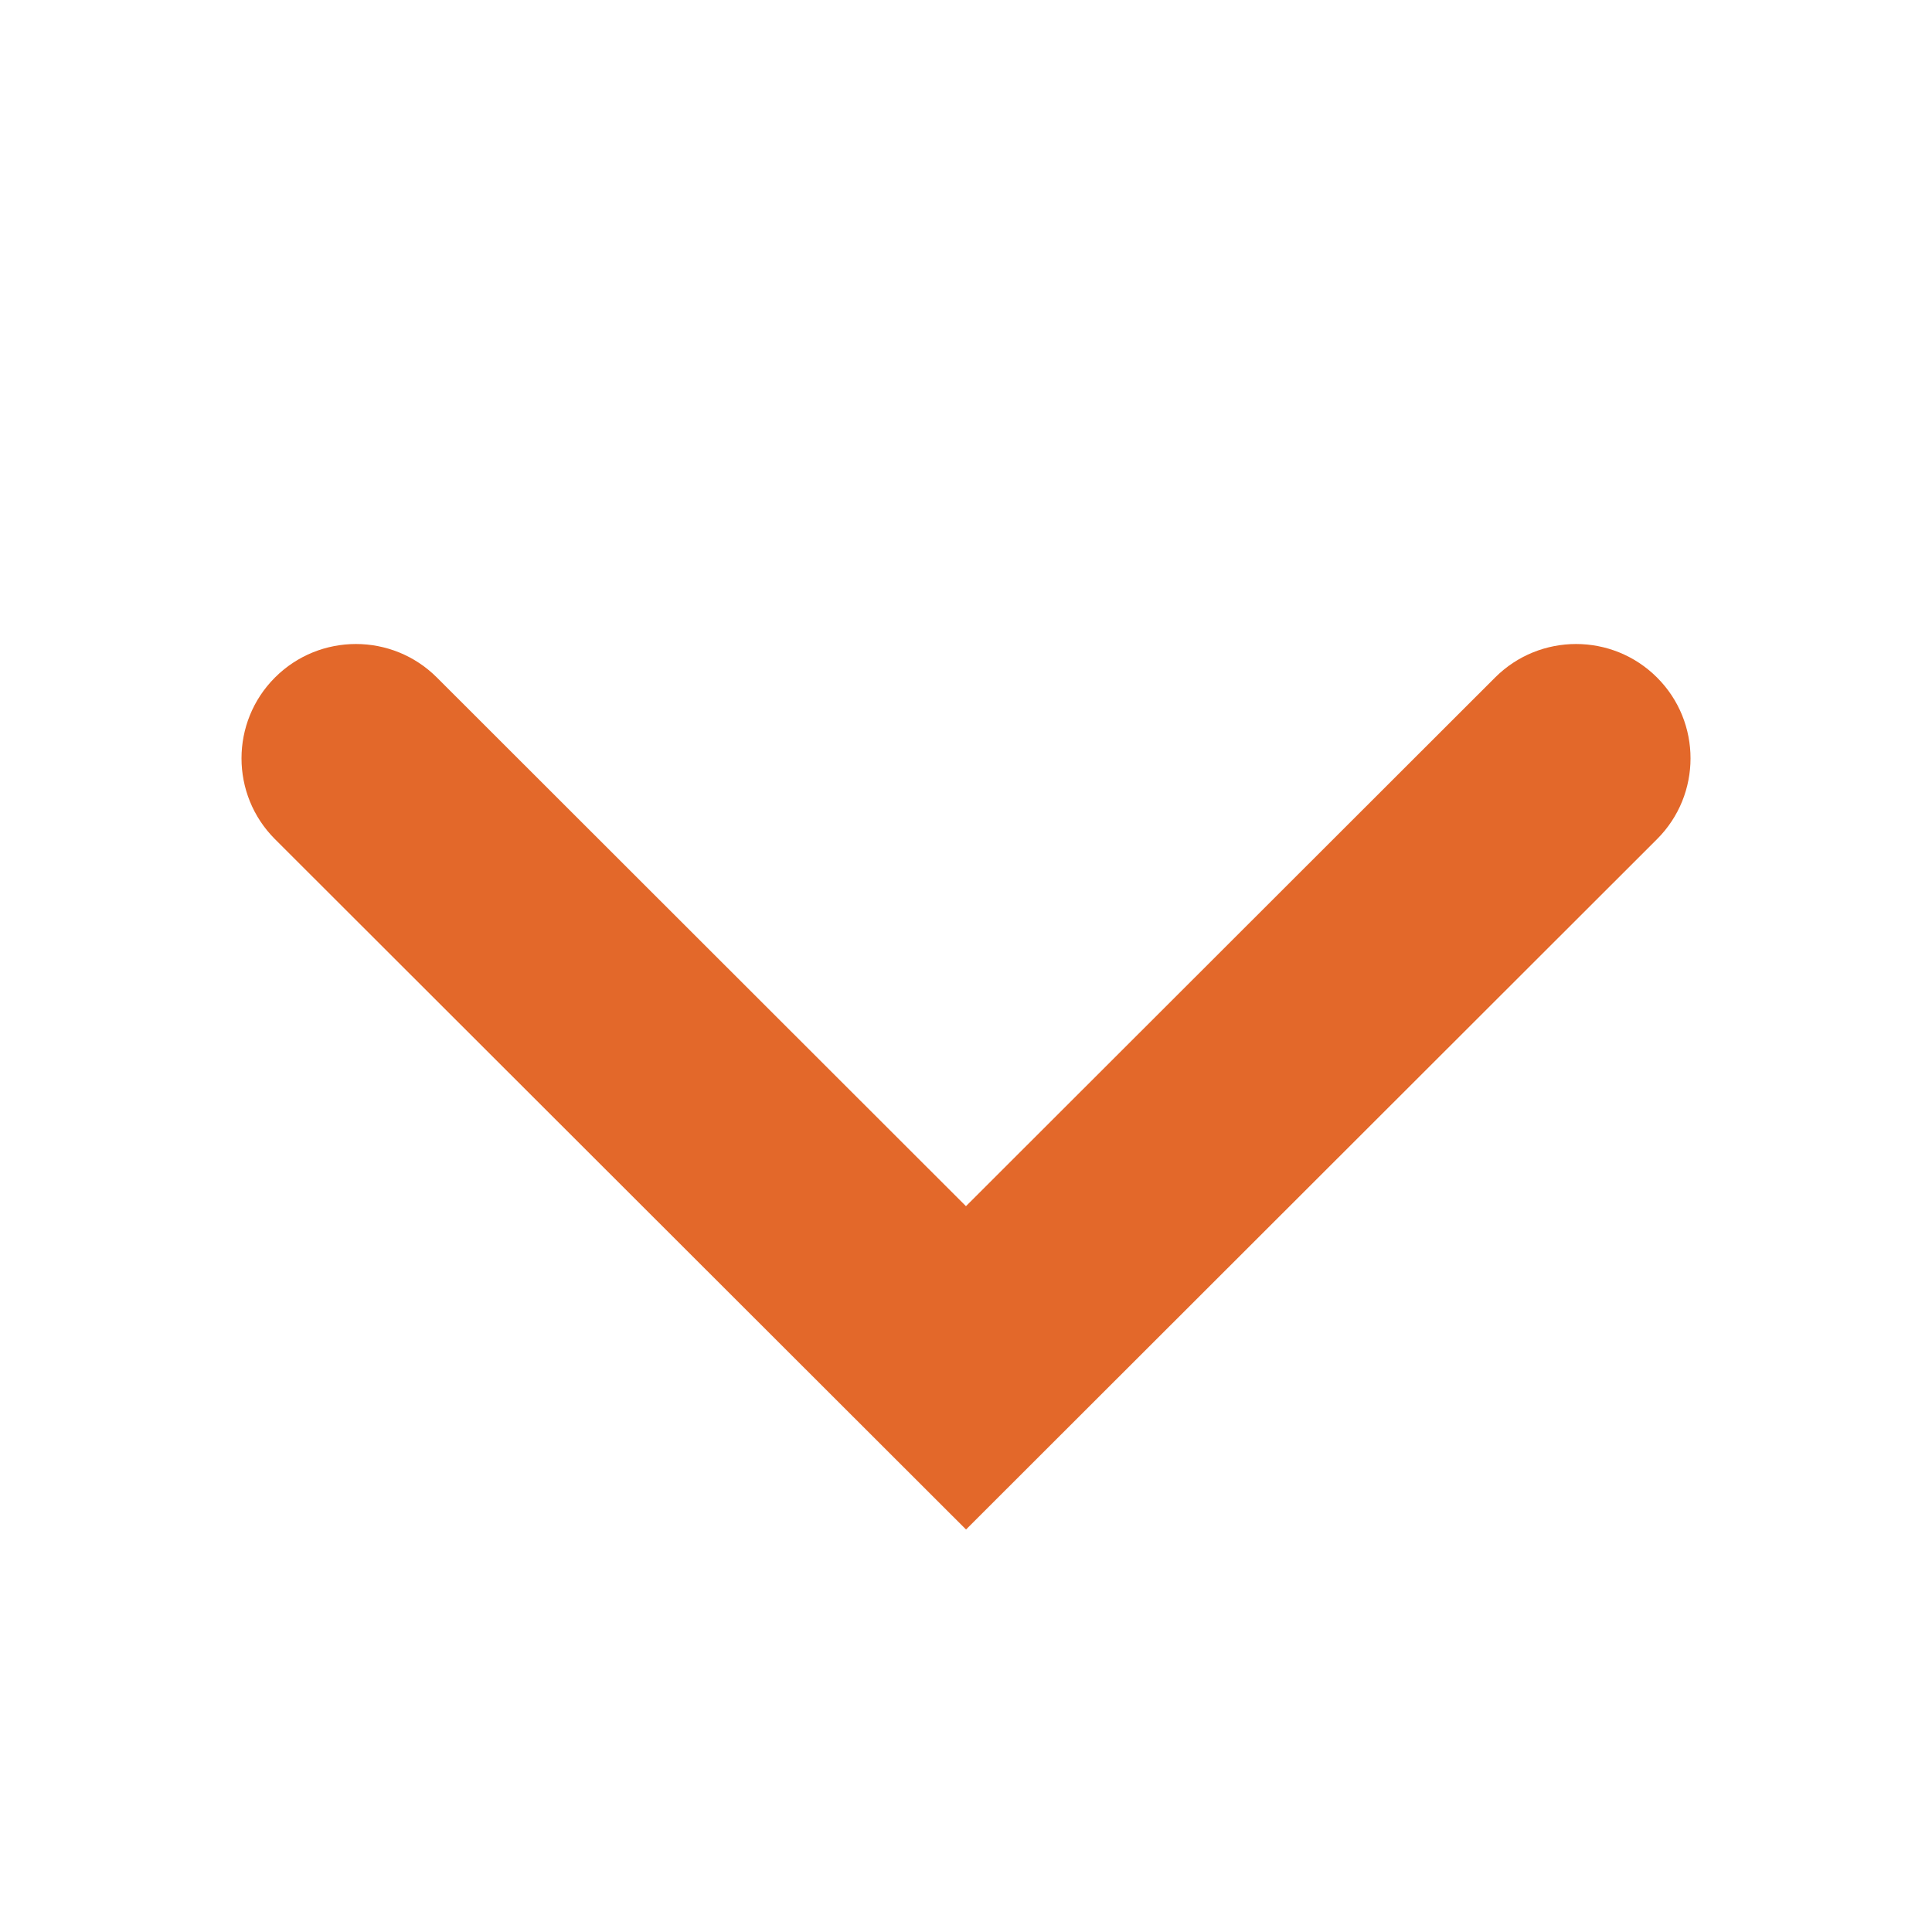
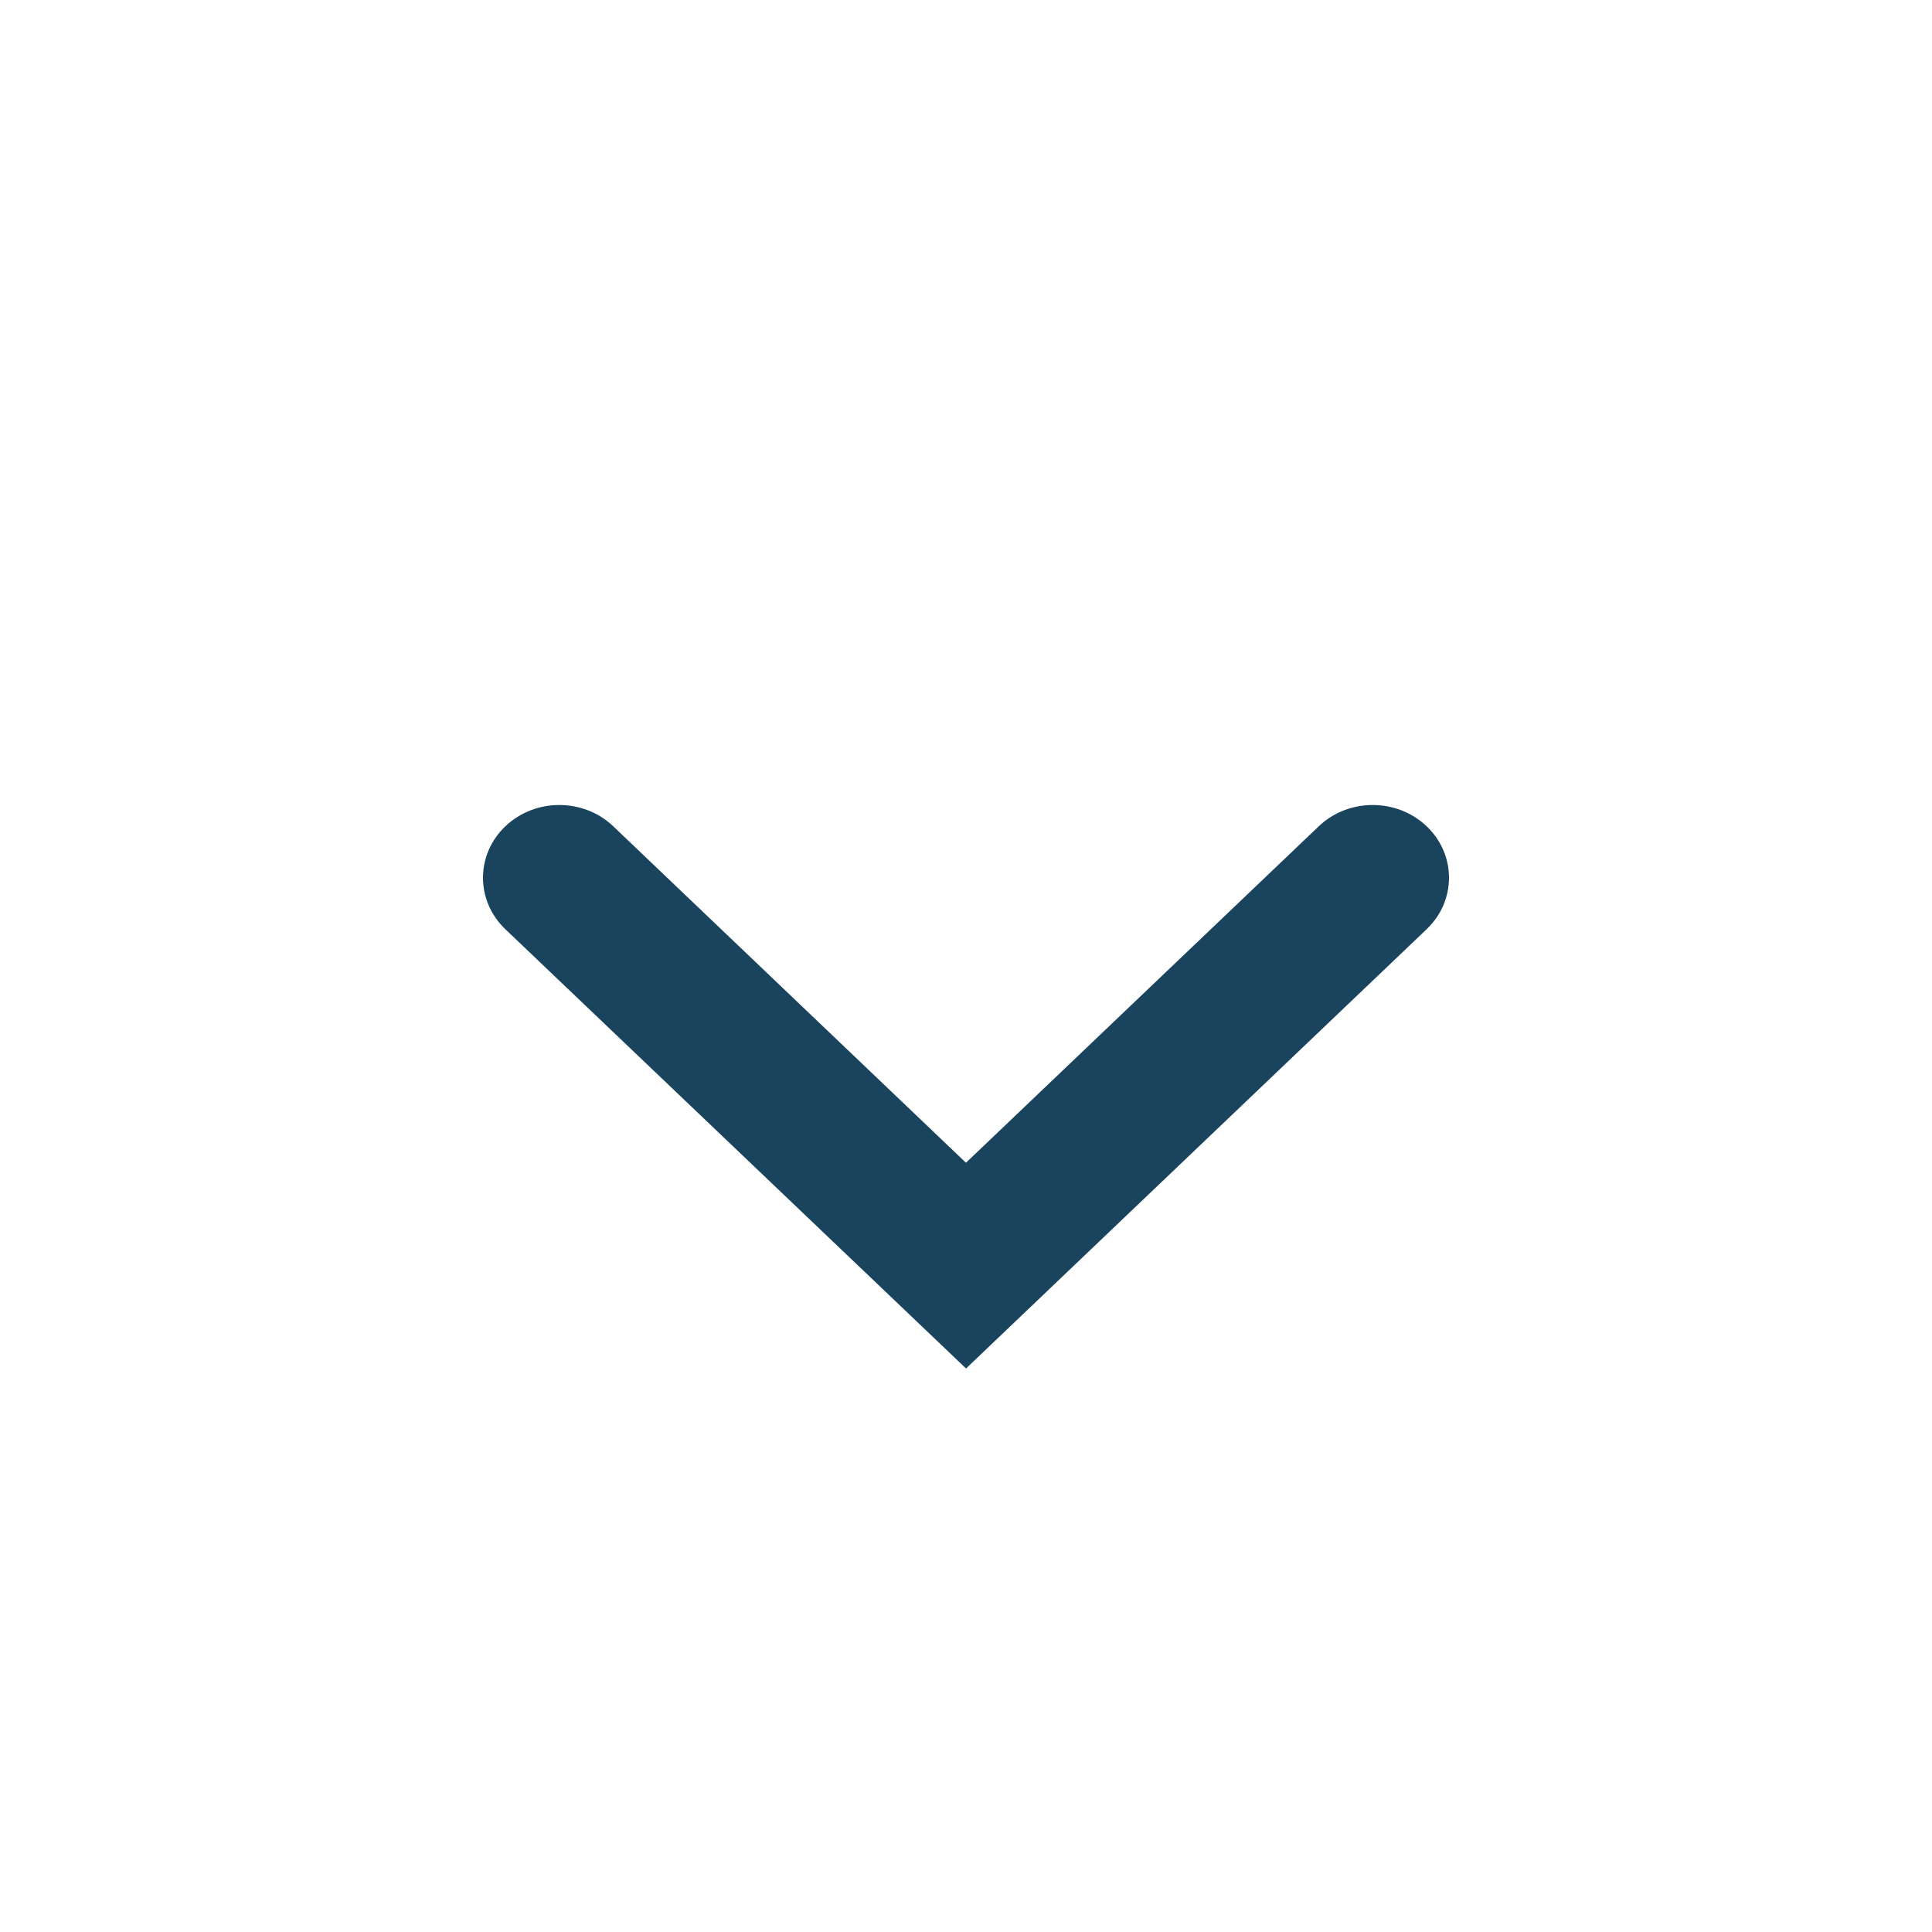
<svg xmlns="http://www.w3.org/2000/svg" width="48" height="48" viewBox="0 0 48 48" fill="none">
-   <path d="M37.146 16.832C38.256 15.723 40.058 15.723 41.168 16.832C42.278 17.94 42.278 19.741 41.168 20.849L24.001 38L6.832 20.849C5.723 19.741 5.723 17.94 6.832 16.832C7.942 15.723 9.744 15.723 10.854 16.832L23.999 29.967L37.146 16.832Z" fill="#E3682A" />
+   <path d="M32.764 20.529C33.504 19.824 34.705 19.824 35.445 20.529C36.185 21.235 36.185 22.38 35.445 23.086L24.001 34L12.555 23.086C11.815 22.38 11.815 21.235 12.555 20.529C13.295 19.824 14.496 19.824 15.236 20.529L23.999 28.888L32.764 20.529Z" fill="#1A445E" />
</svg>
